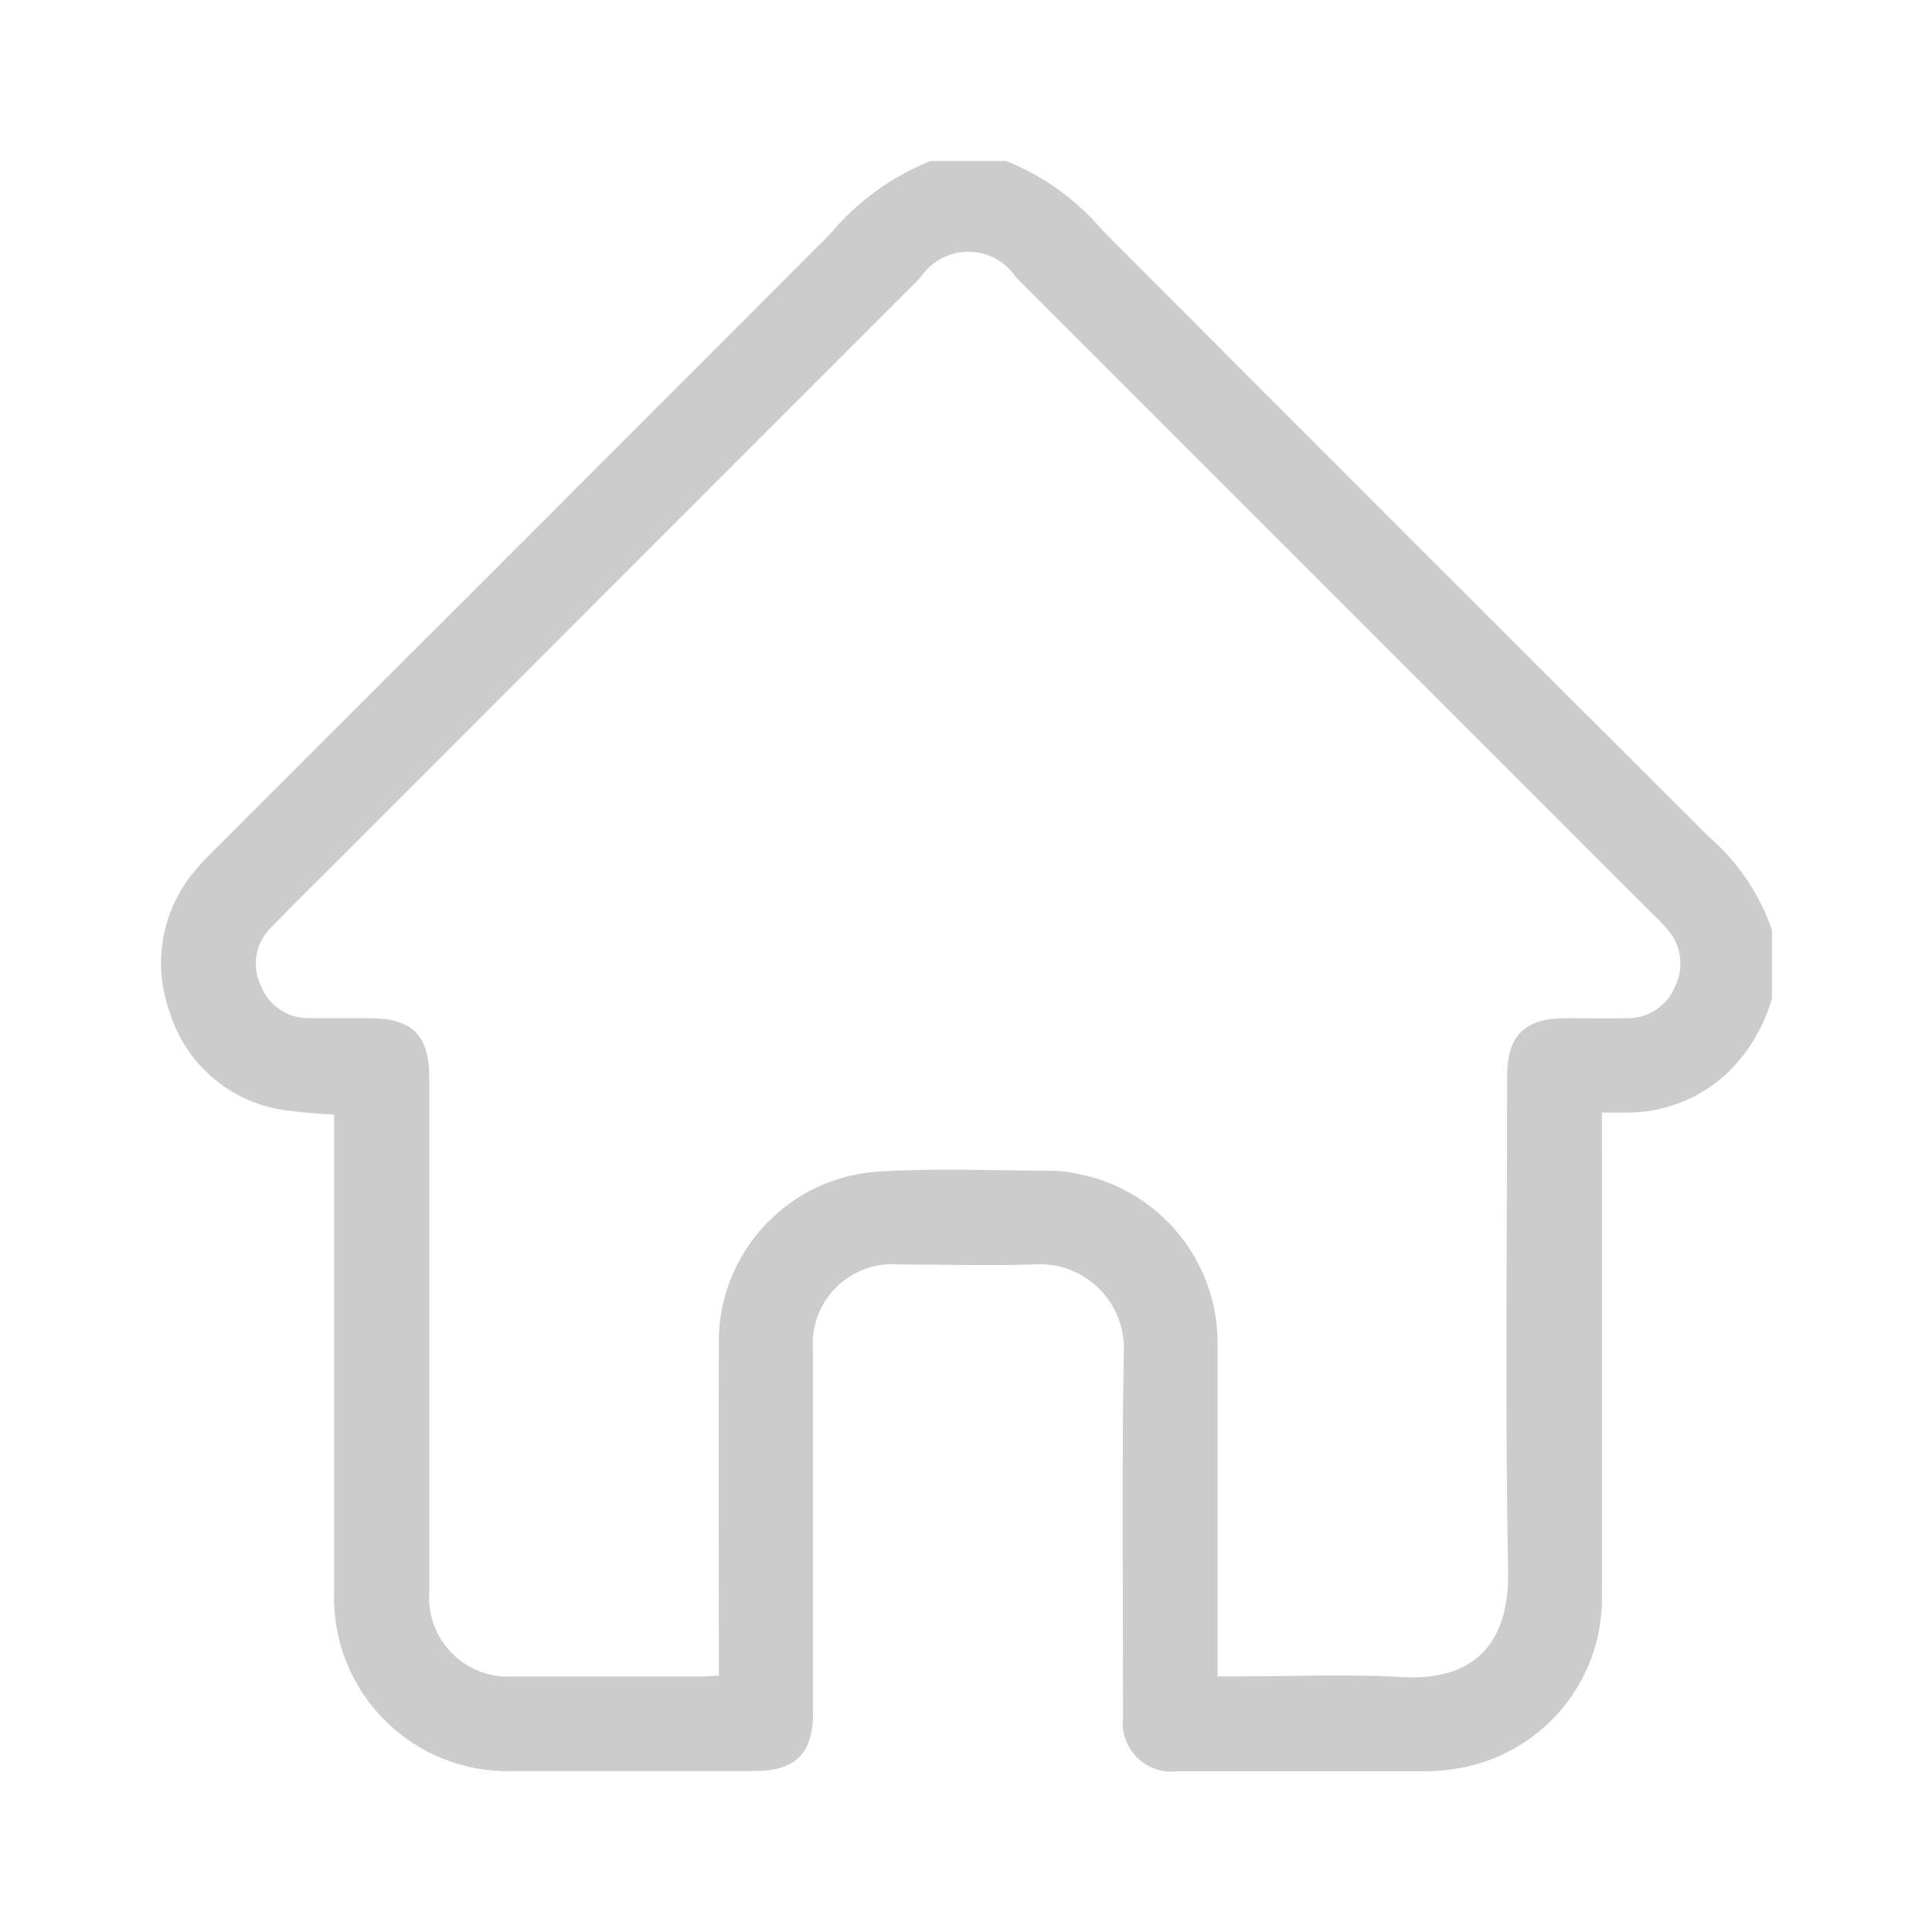
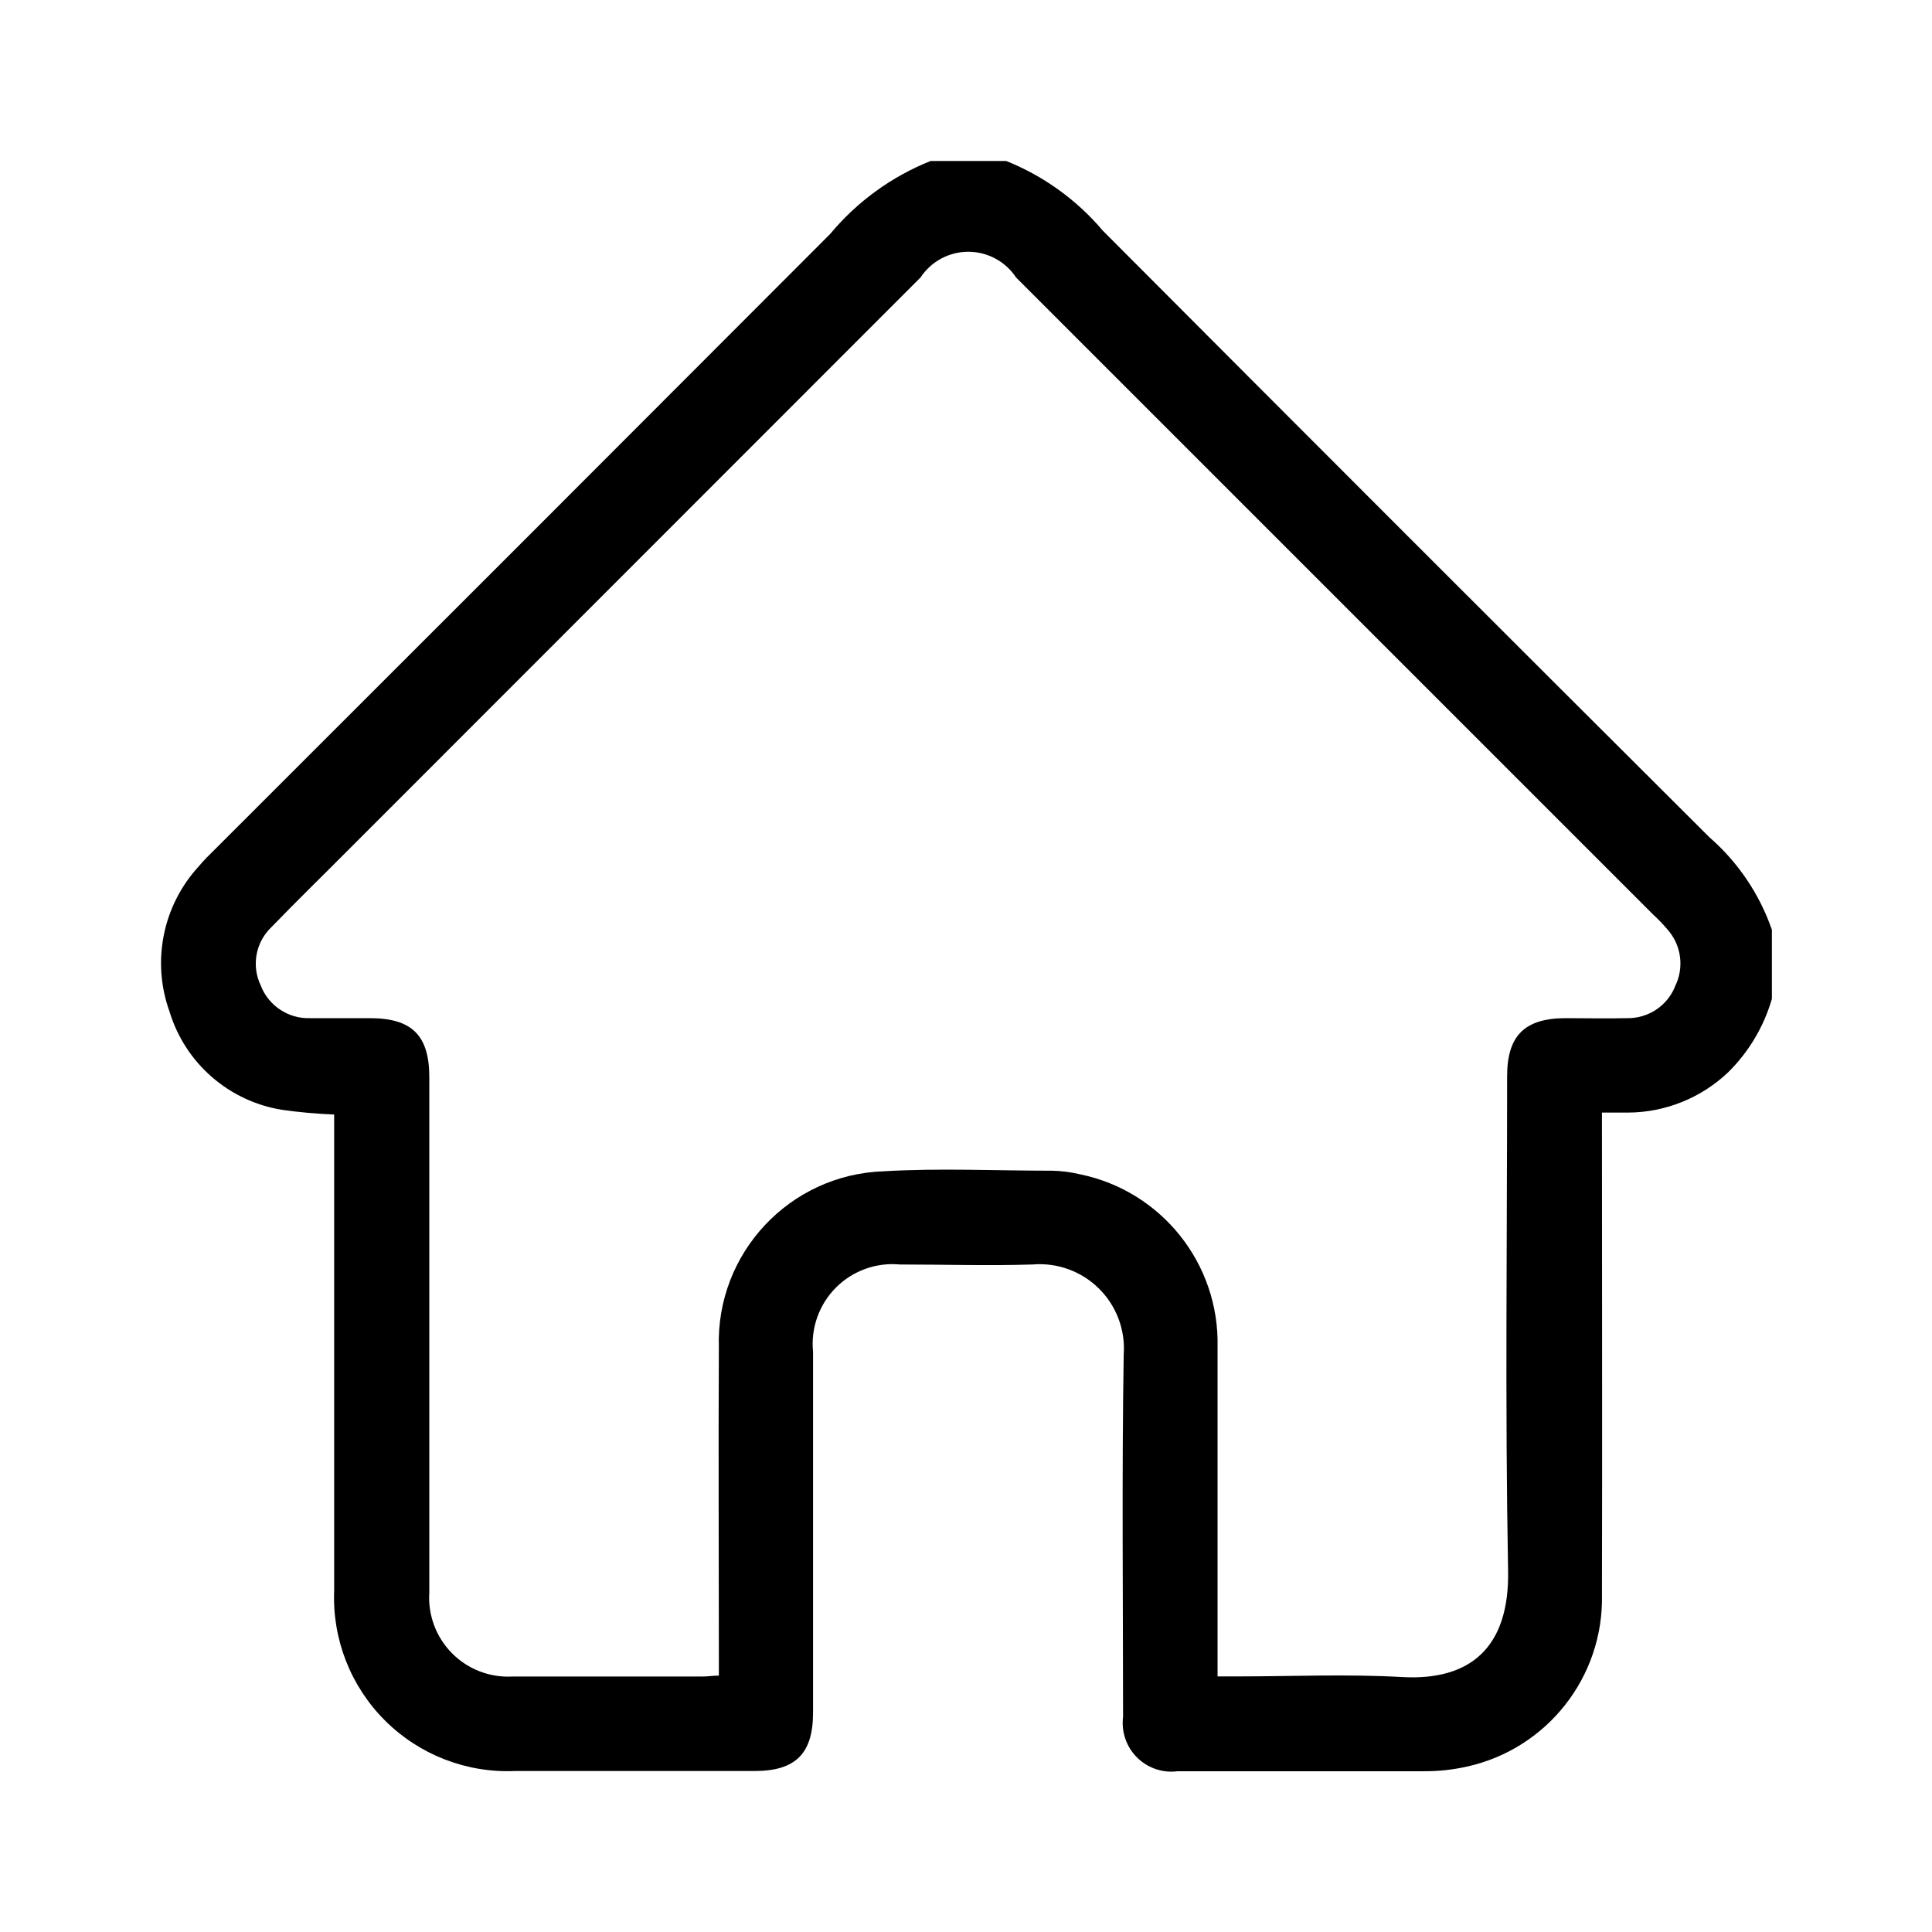
<svg xmlns="http://www.w3.org/2000/svg" width="24" height="24" viewBox="0 0 24 24">
  <defs>
    <clipPath id="clip-path">
-       <rect id="Rectangle_207" data-name="Rectangle 207" width="24" height="24" transform="translate(1839 136)" fill="none" stroke="#707070" stroke-width="1" />
+       <rect id="Rectangle_207" data-name="Rectangle 207" width="24" height="24" transform="translate(1839 136)" stroke="#707070" stroke-width="1" />
    </clipPath>
  </defs>
  <g id="icon" transform="translate(-1839 -136)" clip-path="url(#clip-path)">
-     <path id="Path_60" data-name="Path 60" d="M19.234,8.4Q15.46,4.639,11.7.866A3.068,3.068,0,0,0,10.5,0h-.94A3.138,3.138,0,0,0,8.312.907Q4.49,4.736.661,8.56c-.065.064-.131.128-.19.2a1.776,1.776,0,0,0-.365,1.807,1.751,1.751,0,0,0,1.4,1.22,6.331,6.331,0,0,0,.645.058v.243q0,2.836,0,5.674A2.155,2.155,0,0,0,4.4,20q1.488,0,2.975,0c.509,0,.725-.217.725-.726q0-2.241,0-4.481a.991.991,0,0,1,1.08-1.085c.549,0,1.1.017,1.644,0a1.047,1.047,0,0,1,1.135,1.121c-.024,1.5-.008,3-.008,4.5a.605.605,0,0,0,.679.674c1.018,0,2.035,0,3.053,0a2.408,2.408,0,0,0,.542-.058A2.14,2.14,0,0,0,17.9,17.806c.005-1.917,0-3.835,0-5.752v-.233c.132,0,.229,0,.327,0a1.818,1.818,0,0,0,1.24-.5,2.1,2.1,0,0,0,.544-.913V9.55A2.692,2.692,0,0,0,19.234,8.4m-.43,1.865a.631.631,0,0,1-.589.383c-.255.006-.509,0-.764,0-.511,0-.729.217-.729.722,0,2.048-.026,4.1.012,6.143.018.95-.467,1.367-1.314,1.32-.683-.039-1.37-.008-2.055-.008h-.24v-.258c0-1.279,0-2.557,0-3.836a2.139,2.139,0,0,0-1.706-2.143,1.643,1.643,0,0,0-.348-.045c-.7,0-1.4-.034-2.092.007a2.12,2.12,0,0,0-2.049,2.188c-.007,1.278,0,2.557,0,3.835v.242c-.075,0-.132.011-.189.011-.789,0-1.578,0-2.368,0a.981.981,0,0,1-1.04-1.044q0-3.2,0-6.4c0-.52-.216-.734-.738-.734-.248,0-.5,0-.744,0a.635.635,0,0,1-.613-.408.627.627,0,0,1,.135-.724c.322-.333.654-.656.98-.984L9.435,1.447a.711.711,0,0,1,1.187,0l7.915,7.915a2.026,2.026,0,0,1,.176.183.636.636,0,0,1,.092.714" transform="translate(1841 138)" fill="#ccc" />
+     <path id="Path_60" data-name="Path 60" d="M19.234,8.4Q15.46,4.639,11.7.866A3.068,3.068,0,0,0,10.5,0h-.94A3.138,3.138,0,0,0,8.312.907Q4.49,4.736.661,8.56c-.065.064-.131.128-.19.2a1.776,1.776,0,0,0-.365,1.807,1.751,1.751,0,0,0,1.4,1.22,6.331,6.331,0,0,0,.645.058v.243q0,2.836,0,5.674A2.155,2.155,0,0,0,4.4,20q1.488,0,2.975,0c.509,0,.725-.217.725-.726q0-2.241,0-4.481a.991.991,0,0,1,1.08-1.085c.549,0,1.1.017,1.644,0a1.047,1.047,0,0,1,1.135,1.121c-.024,1.5-.008,3-.008,4.5a.605.605,0,0,0,.679.674c1.018,0,2.035,0,3.053,0a2.408,2.408,0,0,0,.542-.058A2.14,2.14,0,0,0,17.9,17.806c.005-1.917,0-3.835,0-5.752v-.233c.132,0,.229,0,.327,0a1.818,1.818,0,0,0,1.24-.5,2.1,2.1,0,0,0,.544-.913V9.55A2.692,2.692,0,0,0,19.234,8.4m-.43,1.865a.631.631,0,0,1-.589.383c-.255.006-.509,0-.764,0-.511,0-.729.217-.729.722,0,2.048-.026,4.1.012,6.143.018.95-.467,1.367-1.314,1.32-.683-.039-1.37-.008-2.055-.008h-.24v-.258c0-1.279,0-2.557,0-3.836a2.139,2.139,0,0,0-1.706-2.143,1.643,1.643,0,0,0-.348-.045c-.7,0-1.4-.034-2.092.007a2.12,2.12,0,0,0-2.049,2.188c-.007,1.278,0,2.557,0,3.835v.242c-.075,0-.132.011-.189.011-.789,0-1.578,0-2.368,0a.981.981,0,0,1-1.04-1.044q0-3.2,0-6.4c0-.52-.216-.734-.738-.734-.248,0-.5,0-.744,0a.635.635,0,0,1-.613-.408.627.627,0,0,1,.135-.724c.322-.333.654-.656.98-.984L9.435,1.447a.711.711,0,0,1,1.187,0l7.915,7.915a2.026,2.026,0,0,1,.176.183.636.636,0,0,1,.092.714" transform="translate(1841 138)" />
  </g>
</svg>
